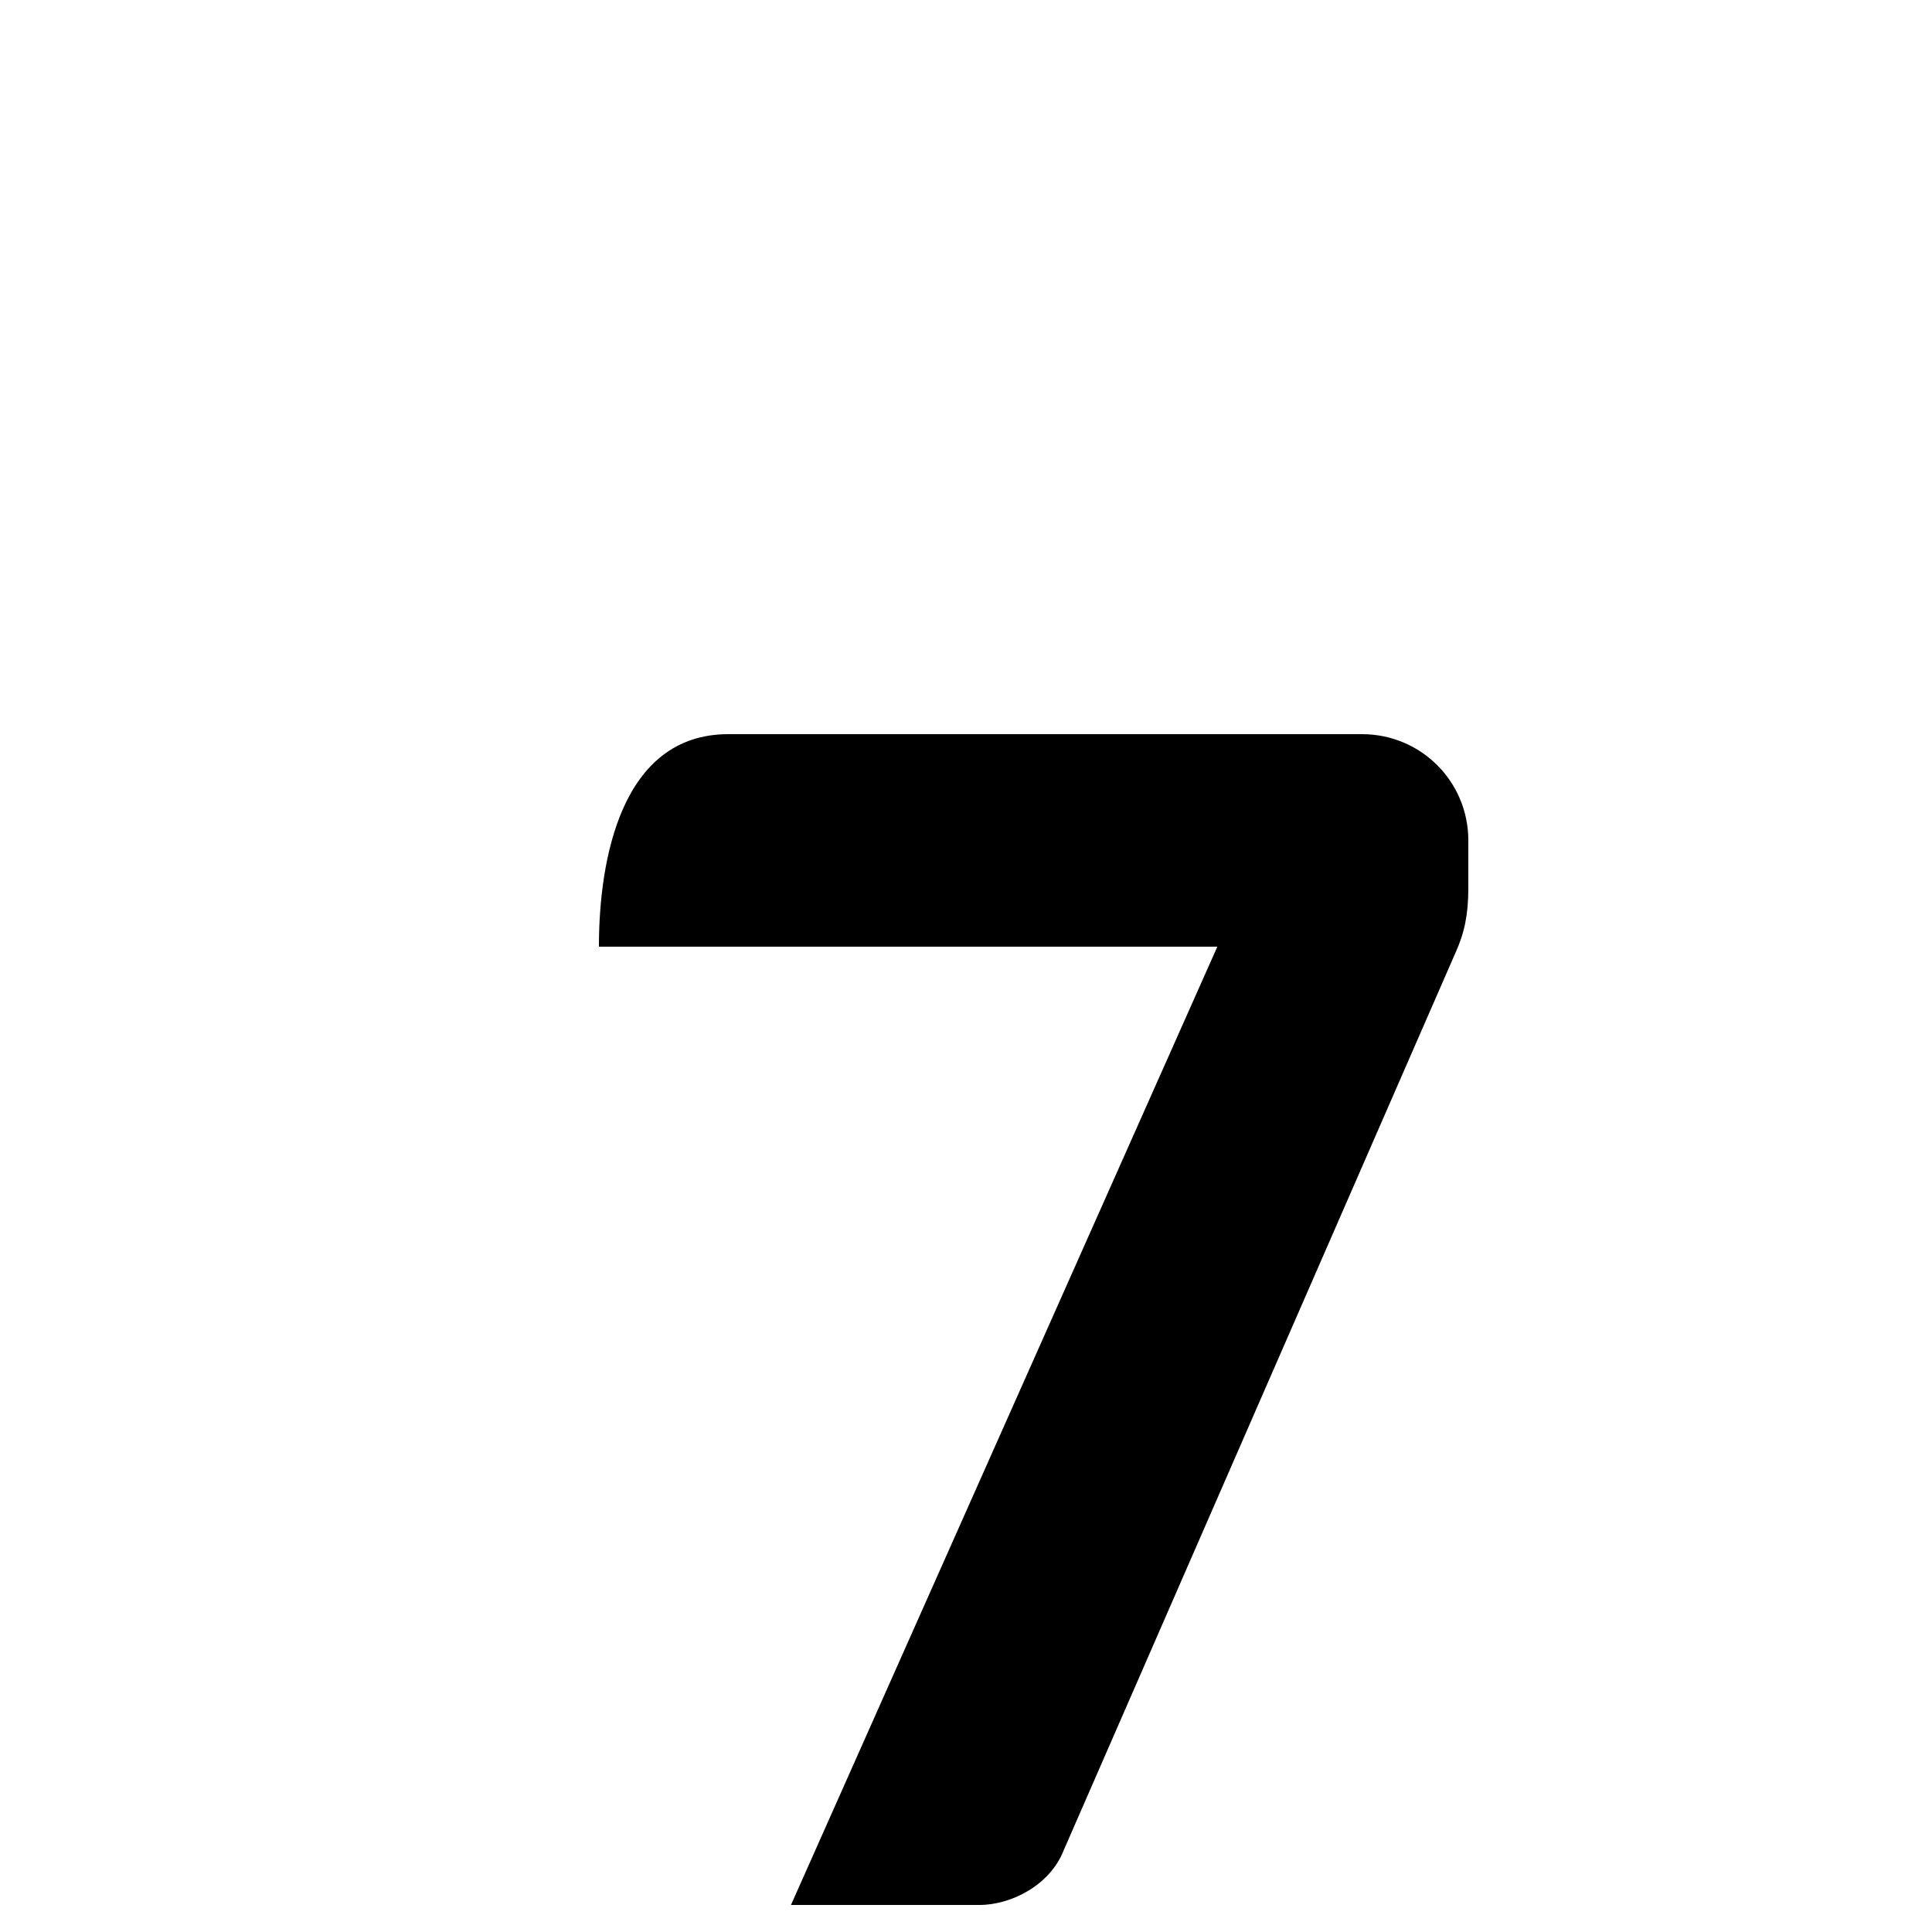
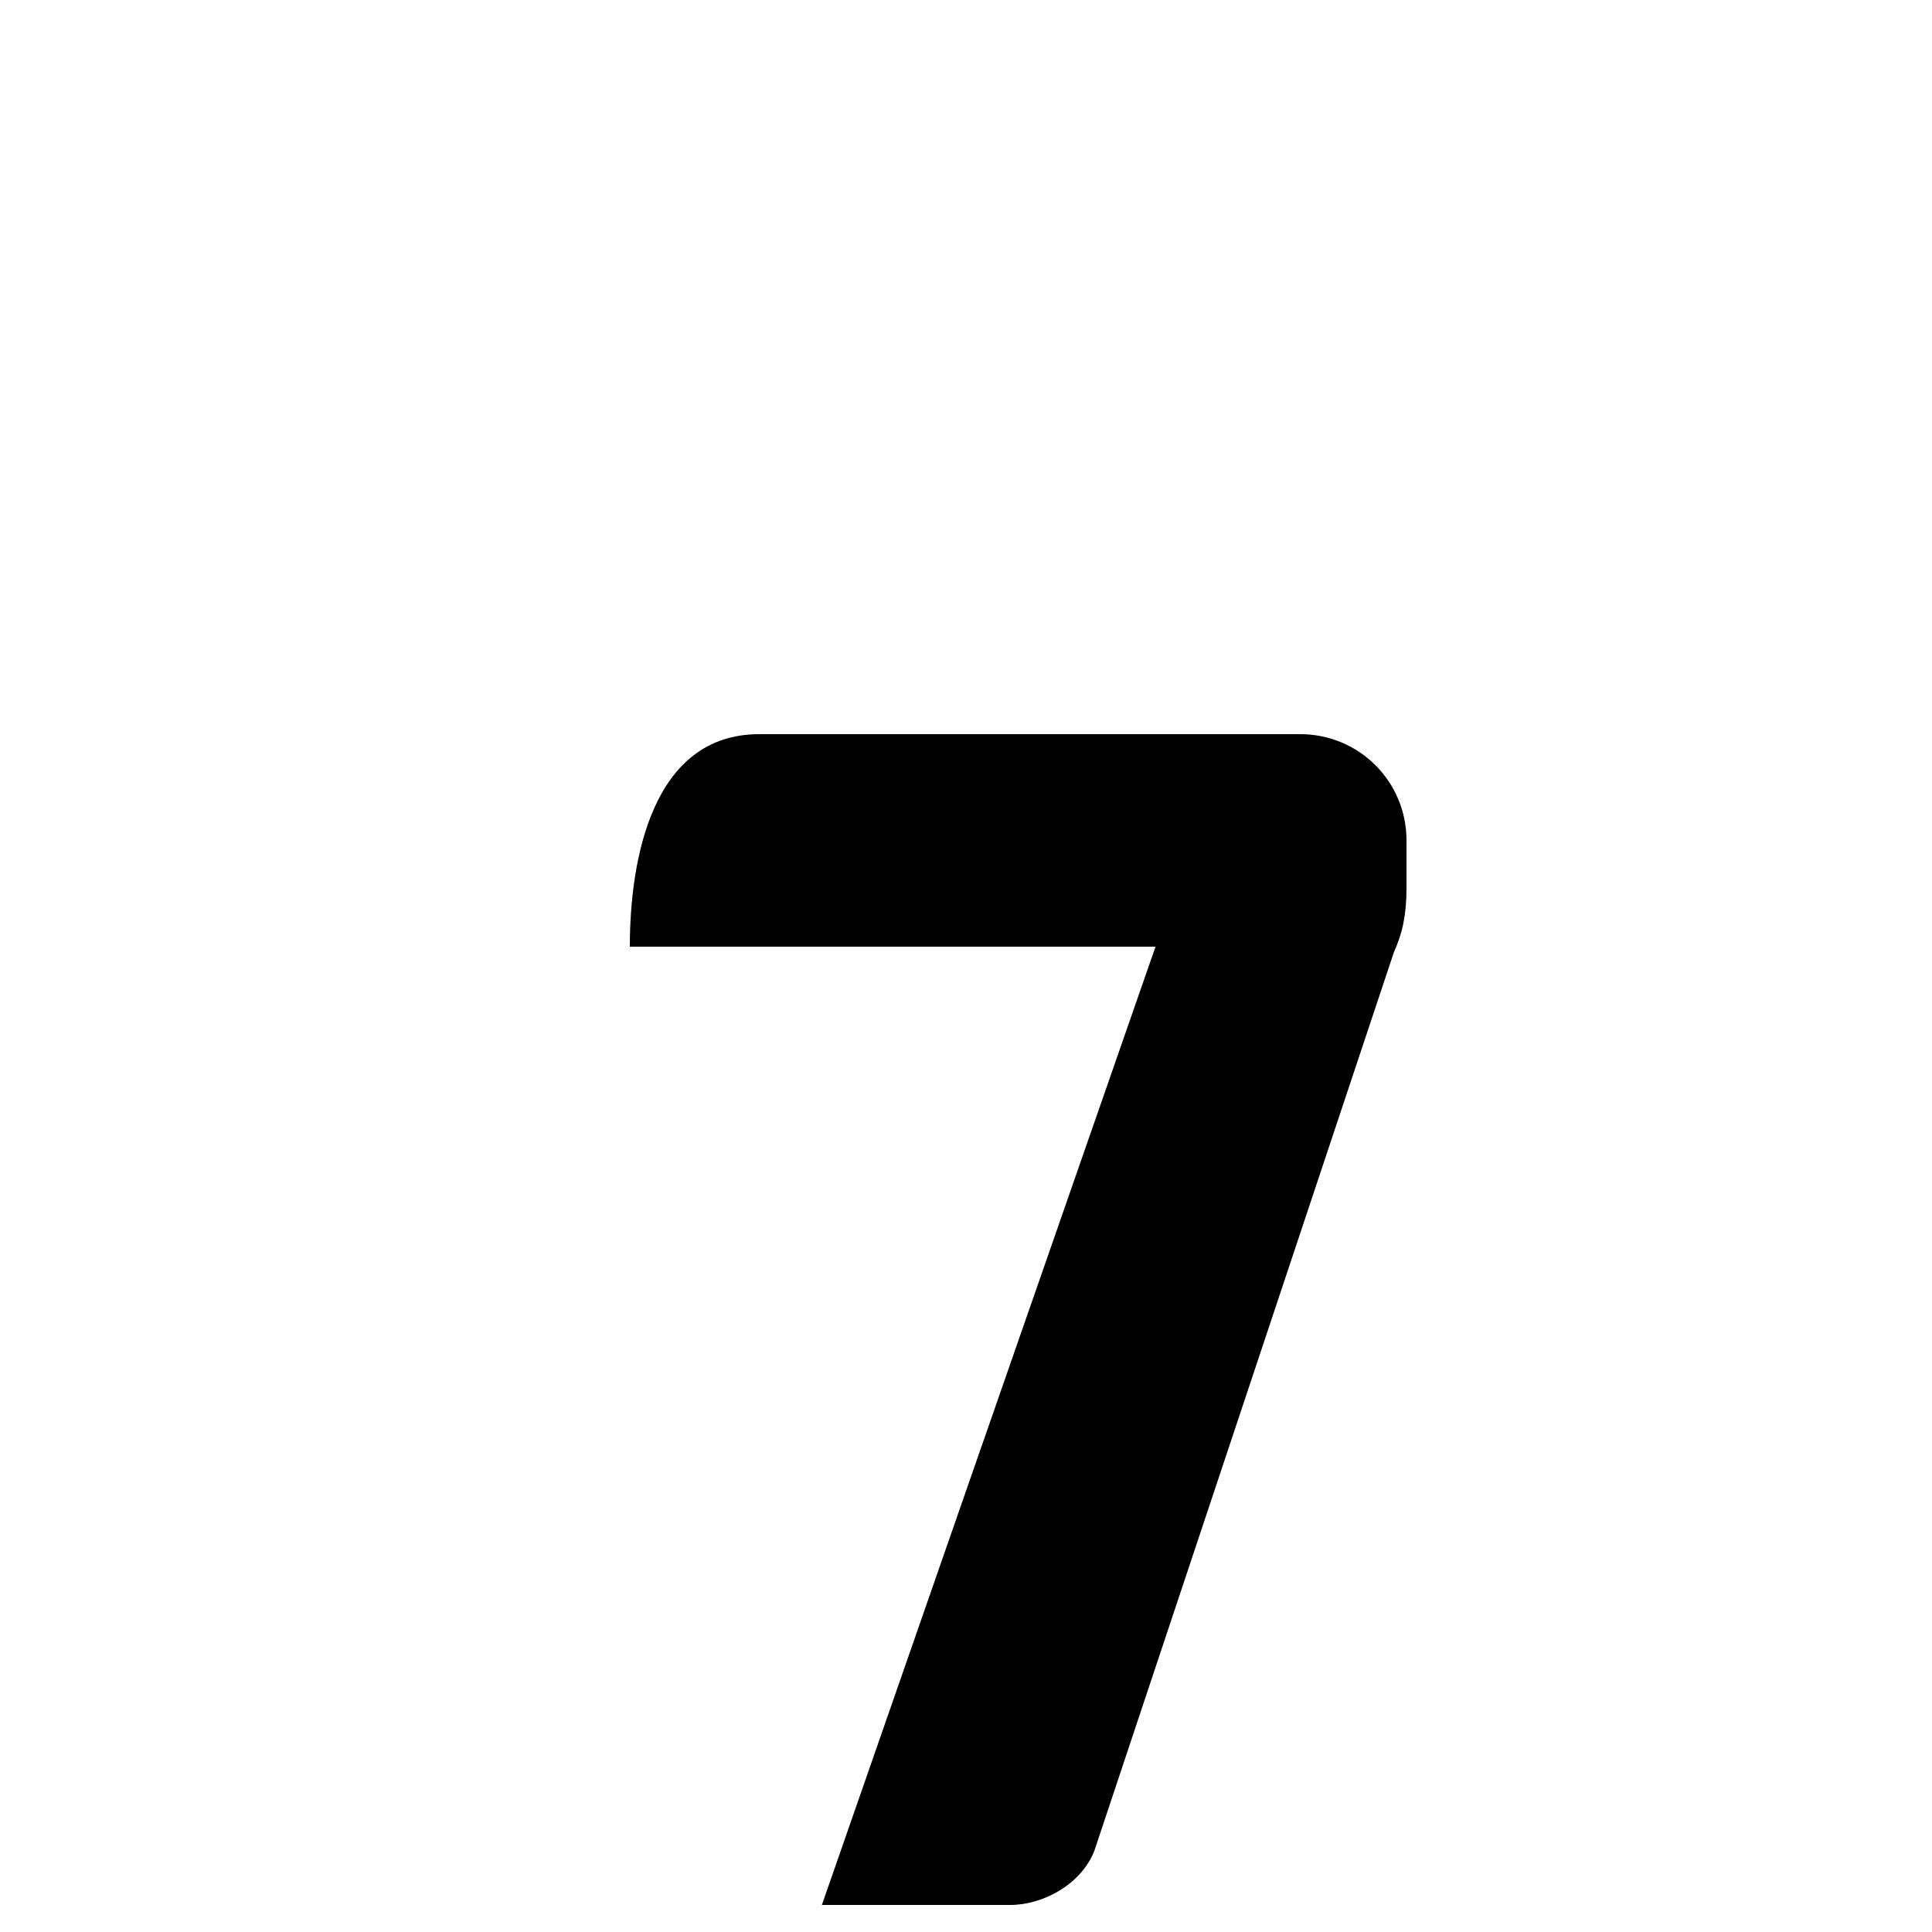
<svg xmlns="http://www.w3.org/2000/svg" width="1000" height="1000" id="svg2" version="1.0" style="display:inline">
  <defs id="defs4">
    </defs>
  <g id="layer1" style="display:inline">
    <g id="g9629" transform="matrix(0.8901714,0,0,-0.8901714,-42.22279,801.9412)" />
-     <path style="opacity:1;fill:#000000;fill-opacity:1;fill-rule:nonzero;stroke:none;stroke-width:1;marker:none;marker-start:none;marker-mid:none;marker-end:none;visibility:visible;display:inline;overflow:visible;enable-background:accumulate" d="m 377,380 c -55.42,0 -67,64.894 -67,110 L 630.094,490 409.406,986 507,986 c 16.508,0 36.37,-10.338 43.37,-27.838 L 753.5,492.812 c 4.5,-10 6.5,-19.562 6.5,-33.062 0,0 0,-24.75 0,-24.75 0,-30.47 -24.53,-55 -55,-55 l -328,0 z" id="rect10981" />
+     <path style="opacity:1;fill:#000000;fill-opacity:1;fill-rule:nonzero;stroke:none;stroke-width:1;marker:none;marker-start:none;marker-mid:none;marker-end:none;visibility:visible;display:inline;overflow:visible;enable-background:accumulate" d="m 393,380 c -55.42,0 -67,64.894 -67,110 L 598.094,490 425.406,986 523,986 c 16.508,0 36.37,-10.338 43.37,-27.838 L 721.5,492.812 c 4.5,-10 6.5,-19.562 6.5,-33.062 0,0 0,-24.75 0,-24.75 0,-30.47 -24.53,-55 -55,-55 l -280,0 z" id="rect10981" />
  </g>
</svg>
